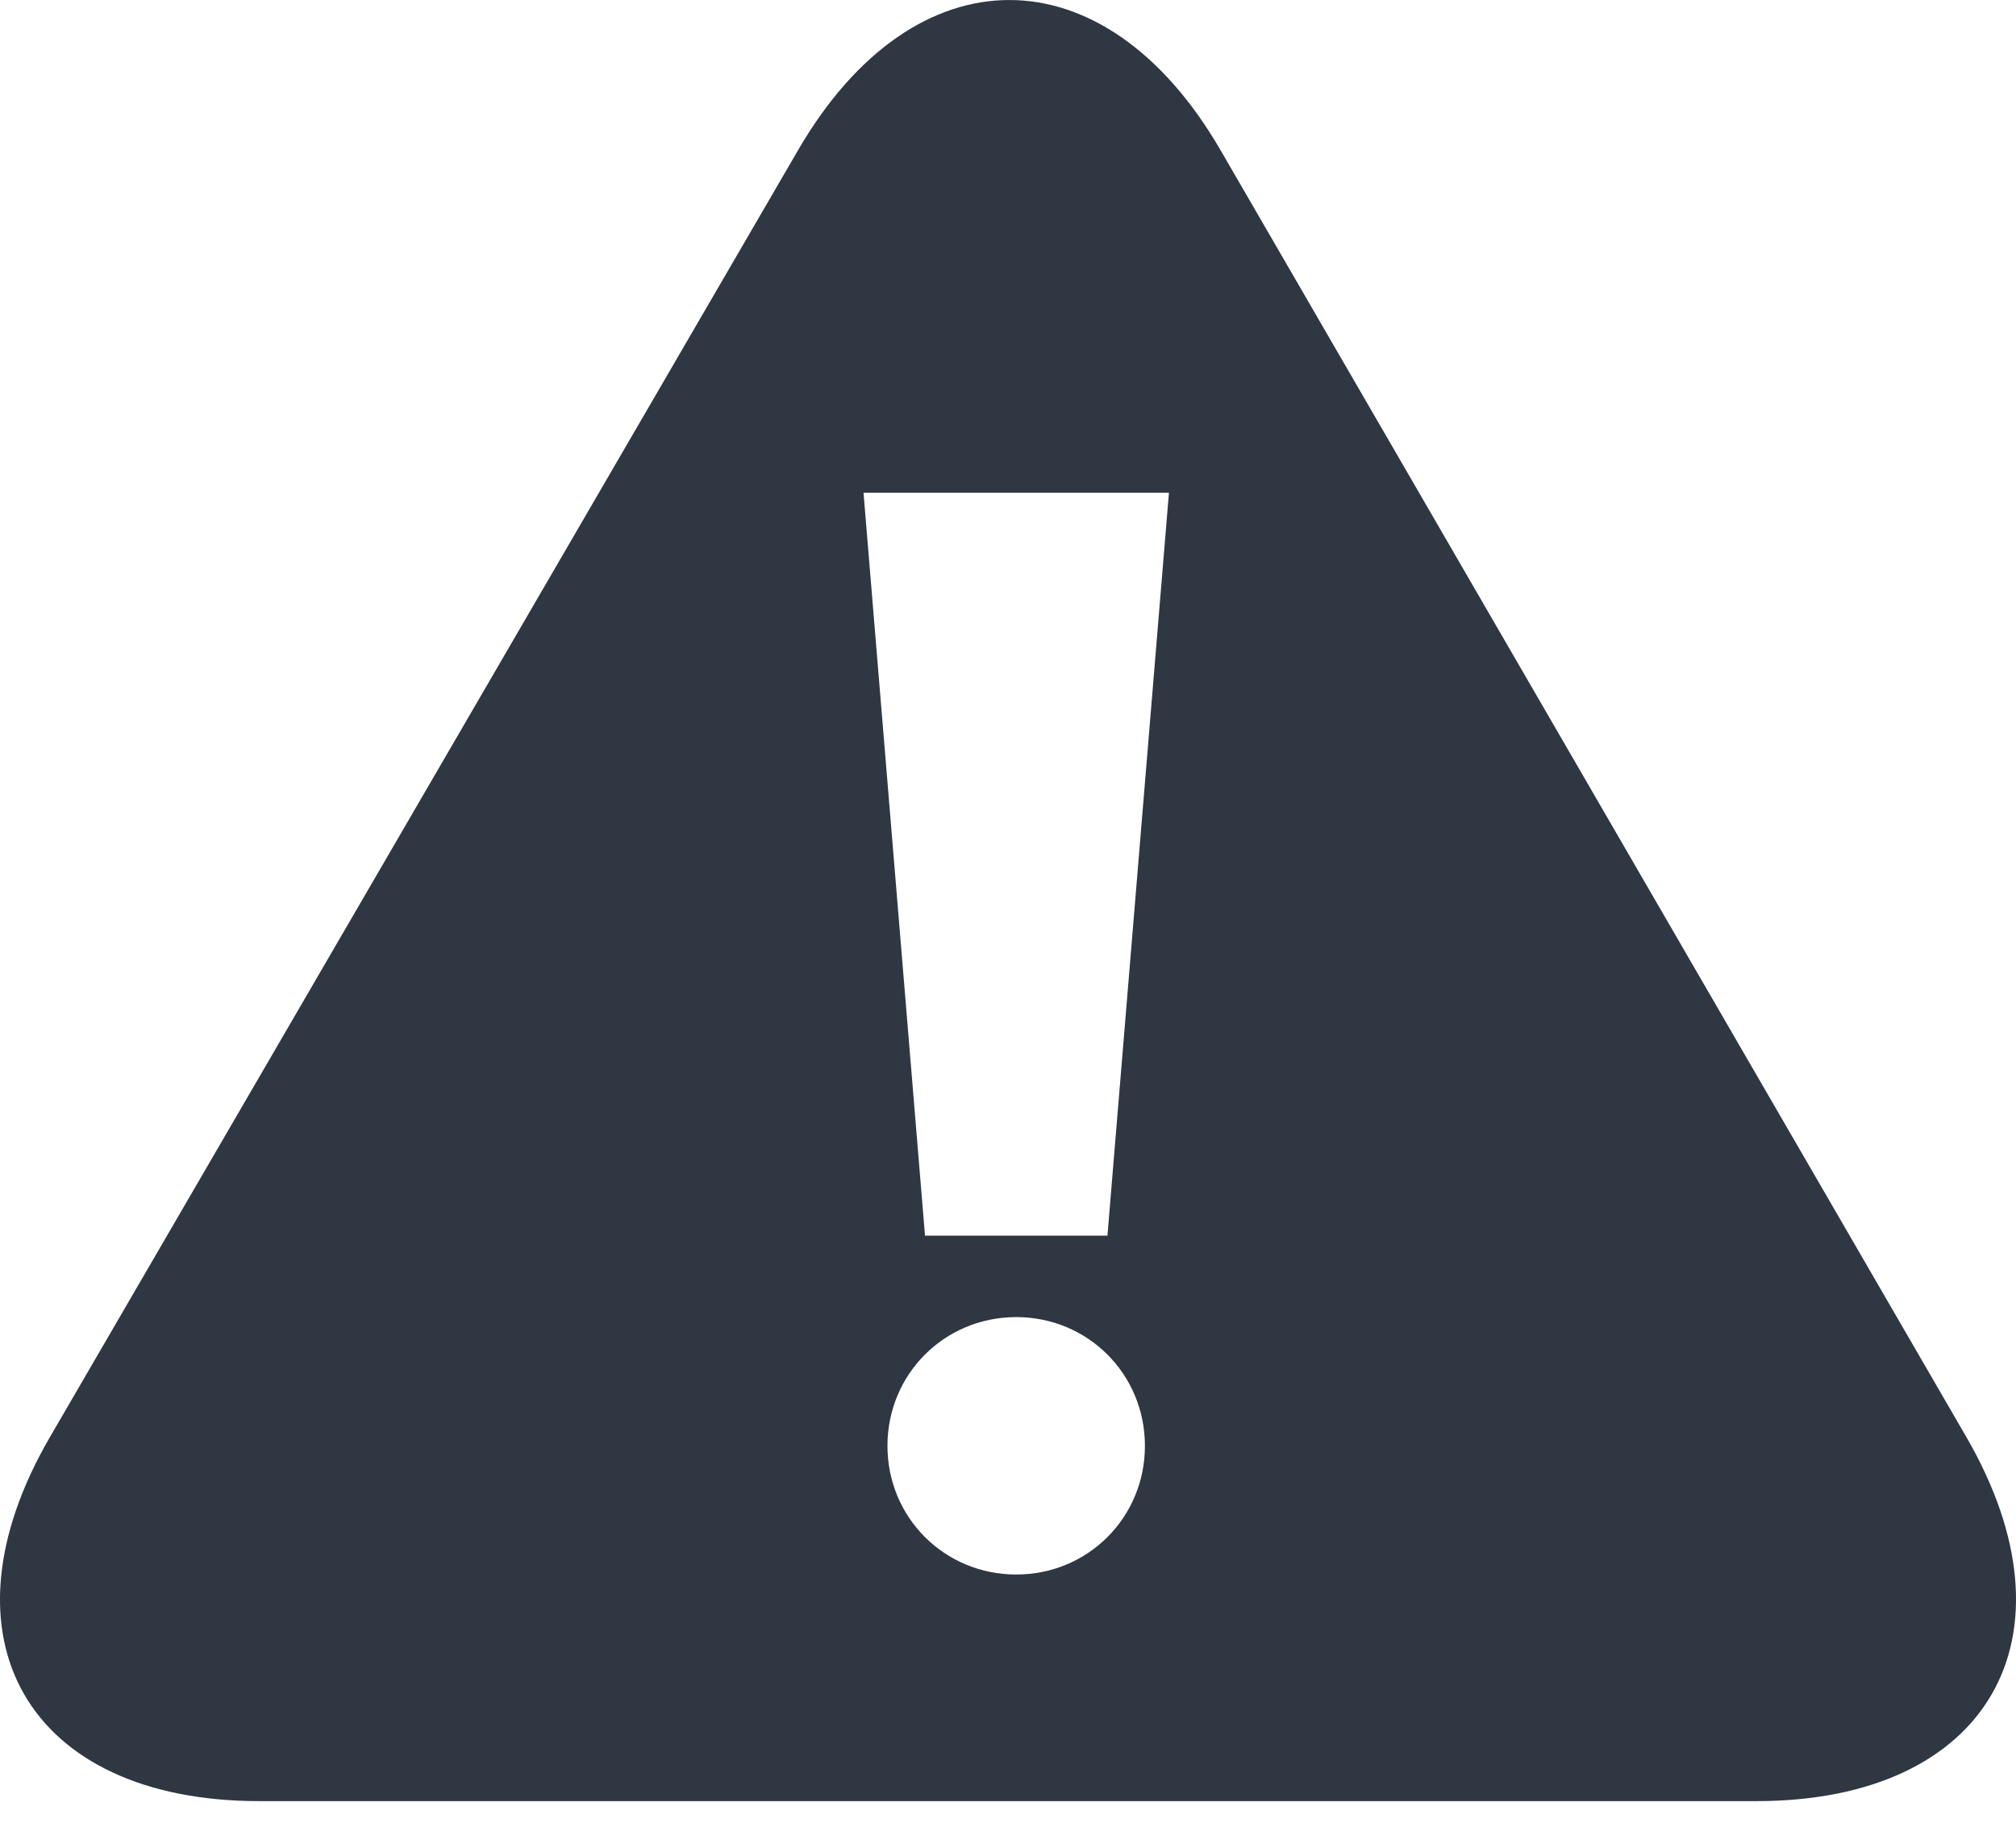
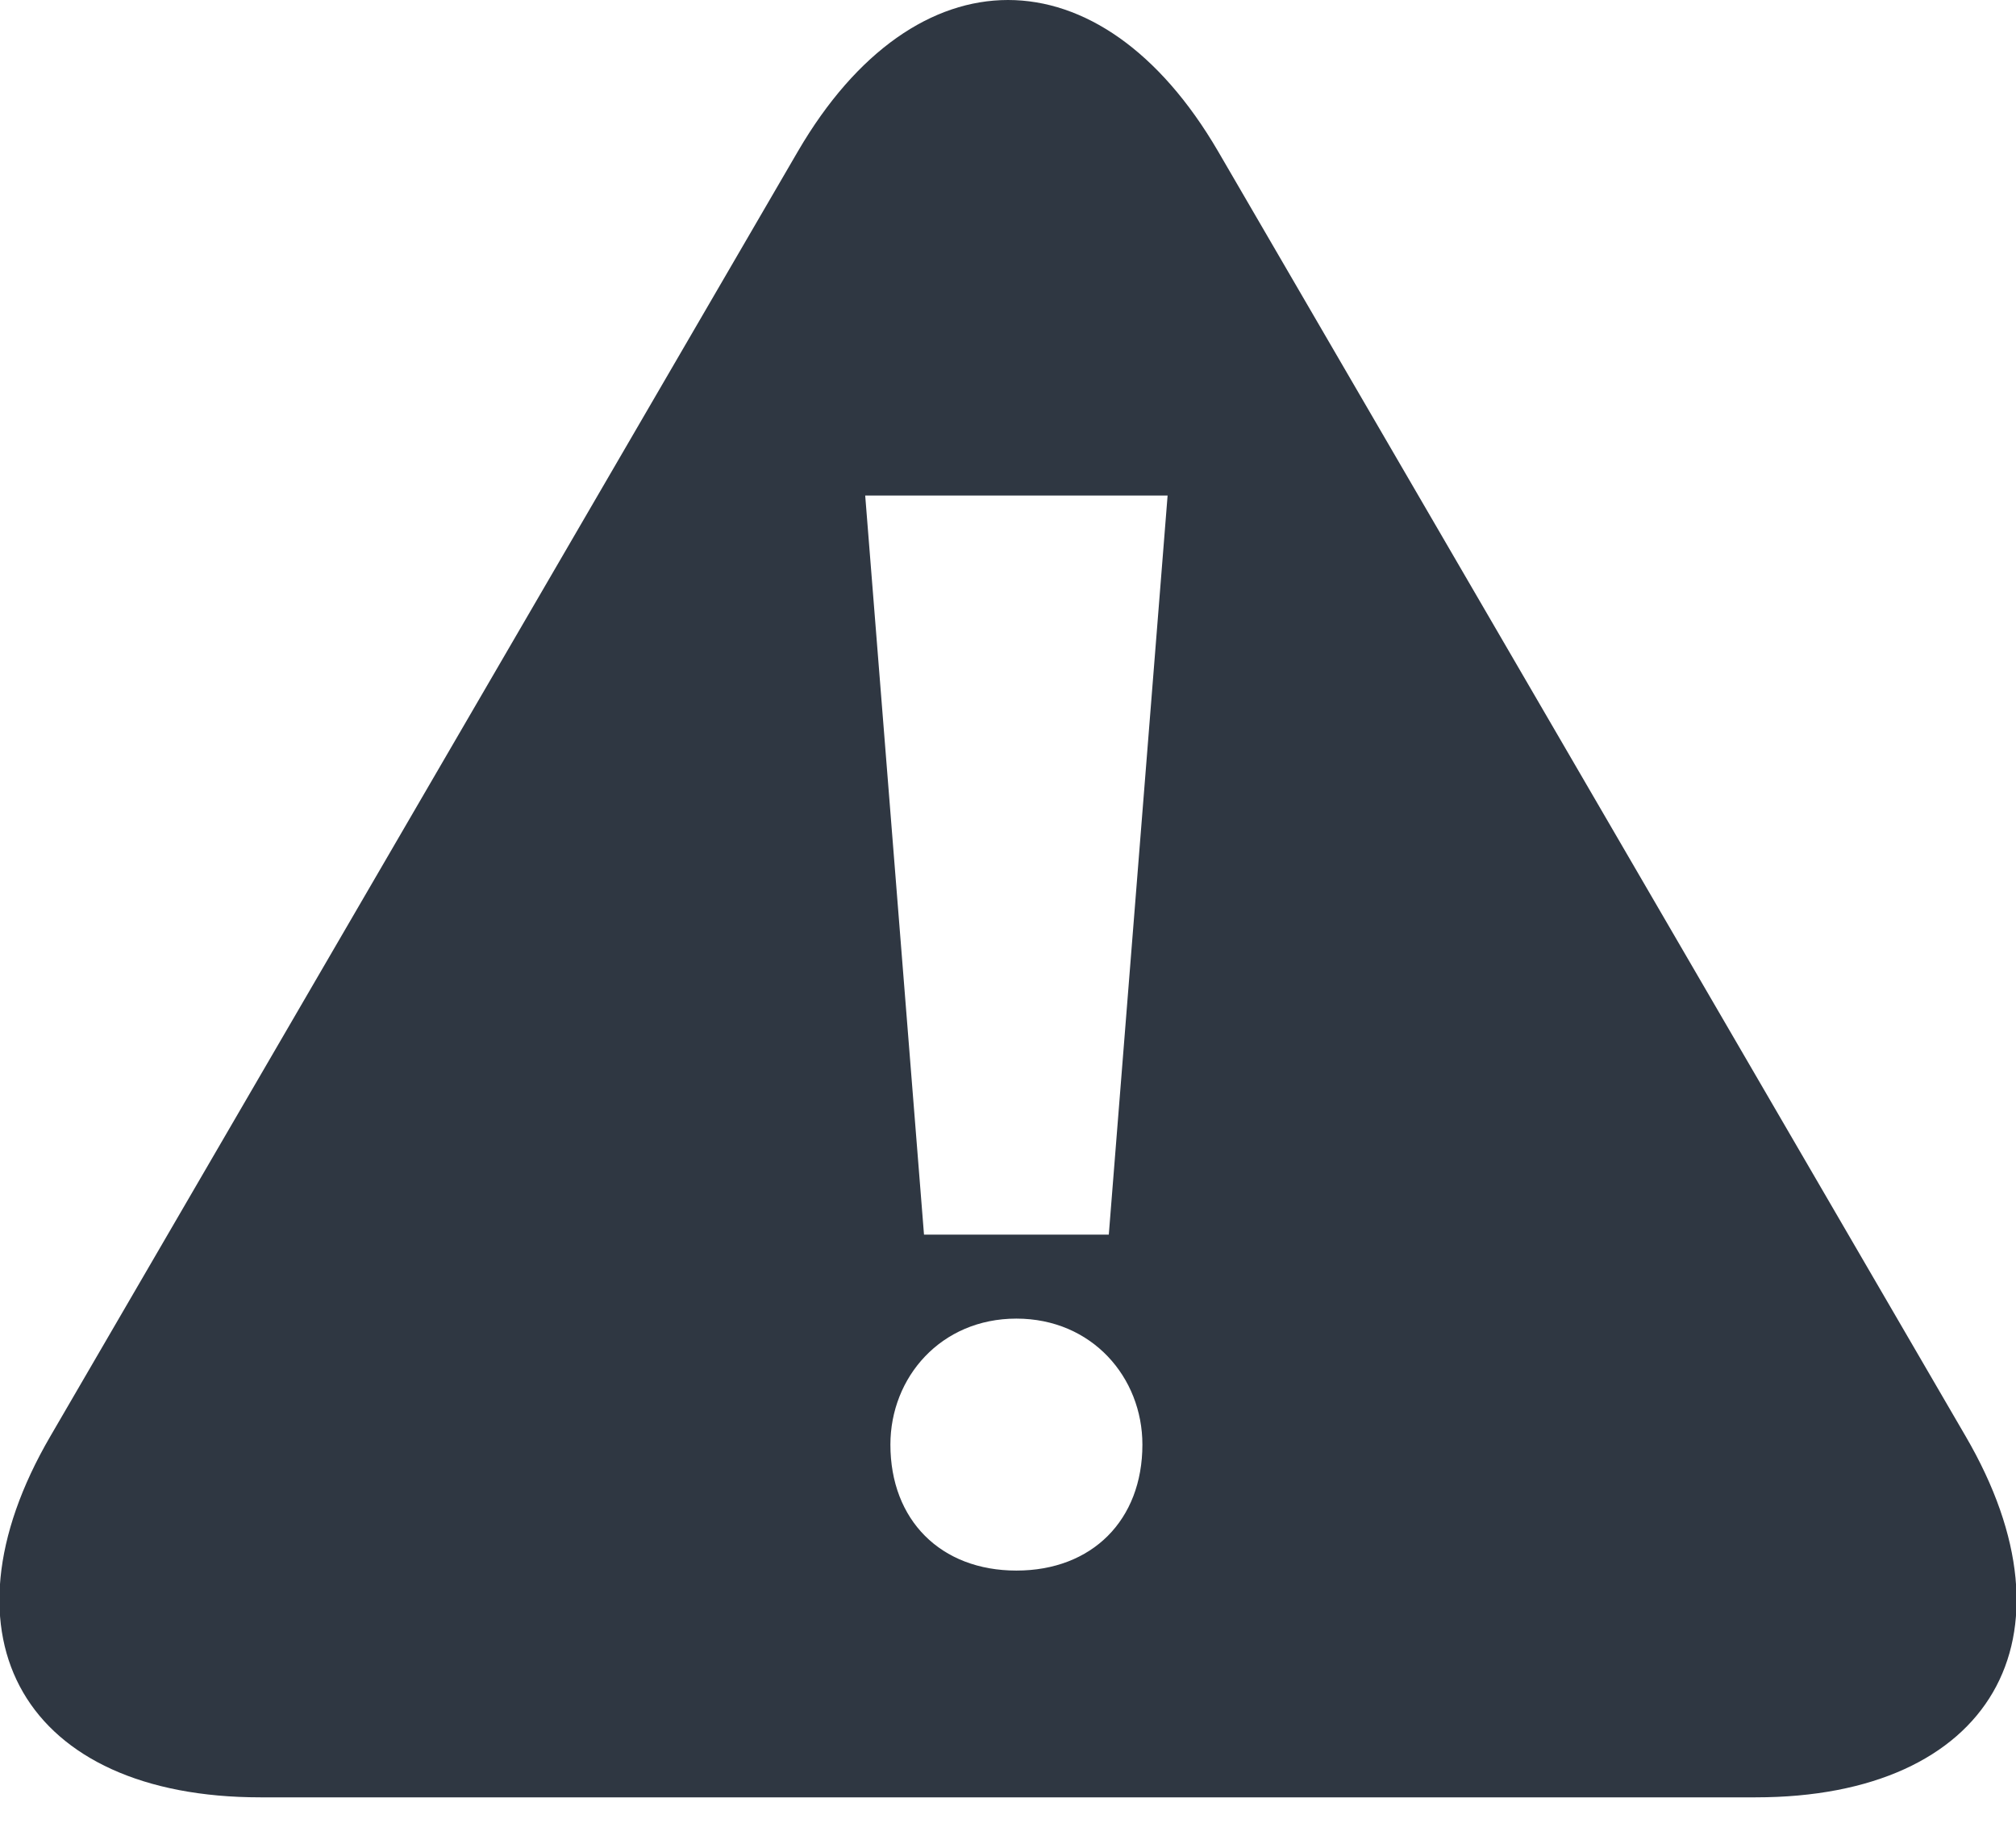
- <svg xmlns="http://www.w3.org/2000/svg" width="24px" height="22px" viewBox="0 0 24 22" version="1.1">
-   <g id="Page-1" stroke="none" stroke-width="1" fill="none" fill-rule="evenodd">
-     <g id="EBS-notification_spec" transform="translate(-1161, -1384)" fill="#2F3742">
-       <g id="bounds-+-Page-1" transform="translate(1157, 1379)">
-         <path d="M17.184,19.712 L15.012,19.712 L14.28,10.867 L17.916,10.867 L17.184,19.712 Z M16.098,23.747 C15.244,23.747 14.565,23.069 14.565,22.215 C14.565,21.361 15.244,20.682 16.098,20.682 C16.951,20.682 17.63,21.361 17.63,22.215 C17.63,23.069 16.951,23.747 16.098,23.747 L16.098,23.747 Z M27.409,22.11 L18.531,6.789 C17.149,4.405 14.886,4.404 13.502,6.786 L4.593,22.113 C3.209,24.496 4.331,26.445 7.086,26.445 L24.911,26.445 C27.666,26.445 28.791,24.495 27.409,22.11 L27.409,22.11 Z" id="Page-1" />
+ <svg xmlns="http://www.w3.org/2000/svg" width="24" height="22" viewBox="0 0 24 22" version="1.1">
+   <g stroke="none" stroke-width="1" fill="none" fill-rule="evenodd">
+     <g transform="translate(-1161, -1384)" fill="#2F3742">
+       <g transform="translate(1157, 1379)">
+         <path d="M17.2 19.7L15 19.7 14.3 10.9 17.9 10.9 17.2 19.7ZM16.1 23.7C15.2 23.7 14.6 23.1 14.6 22.2 14.6 21.4 15.2 20.7 16.1 20.7 17 20.7 17.6 21.4 17.6 22.2 17.6 23.1 17 23.7 16.1 23.7L16.1 23.7ZM27.4 22.1L18.5 6.8C17.1 4.4 14.9 4.4 13.5 6.8L4.6 22.1C3.2 24.5 4.3 26.4 7.1 26.4L24.9 26.4C27.7 26.4 28.8 24.5 27.4 22.1L27.4 22.1Z" />
      </g>
    </g>
  </g>
</svg>
